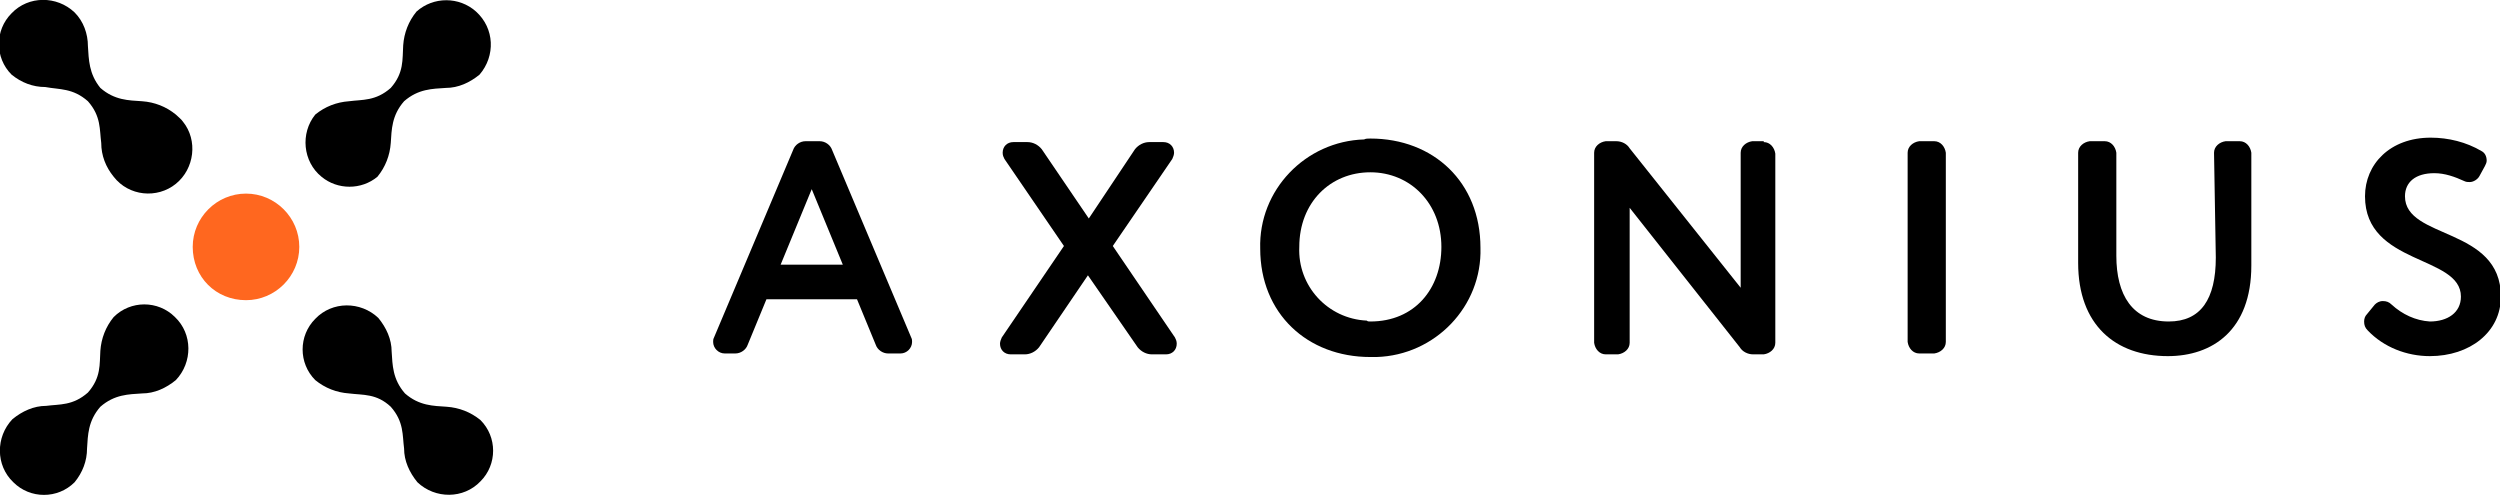
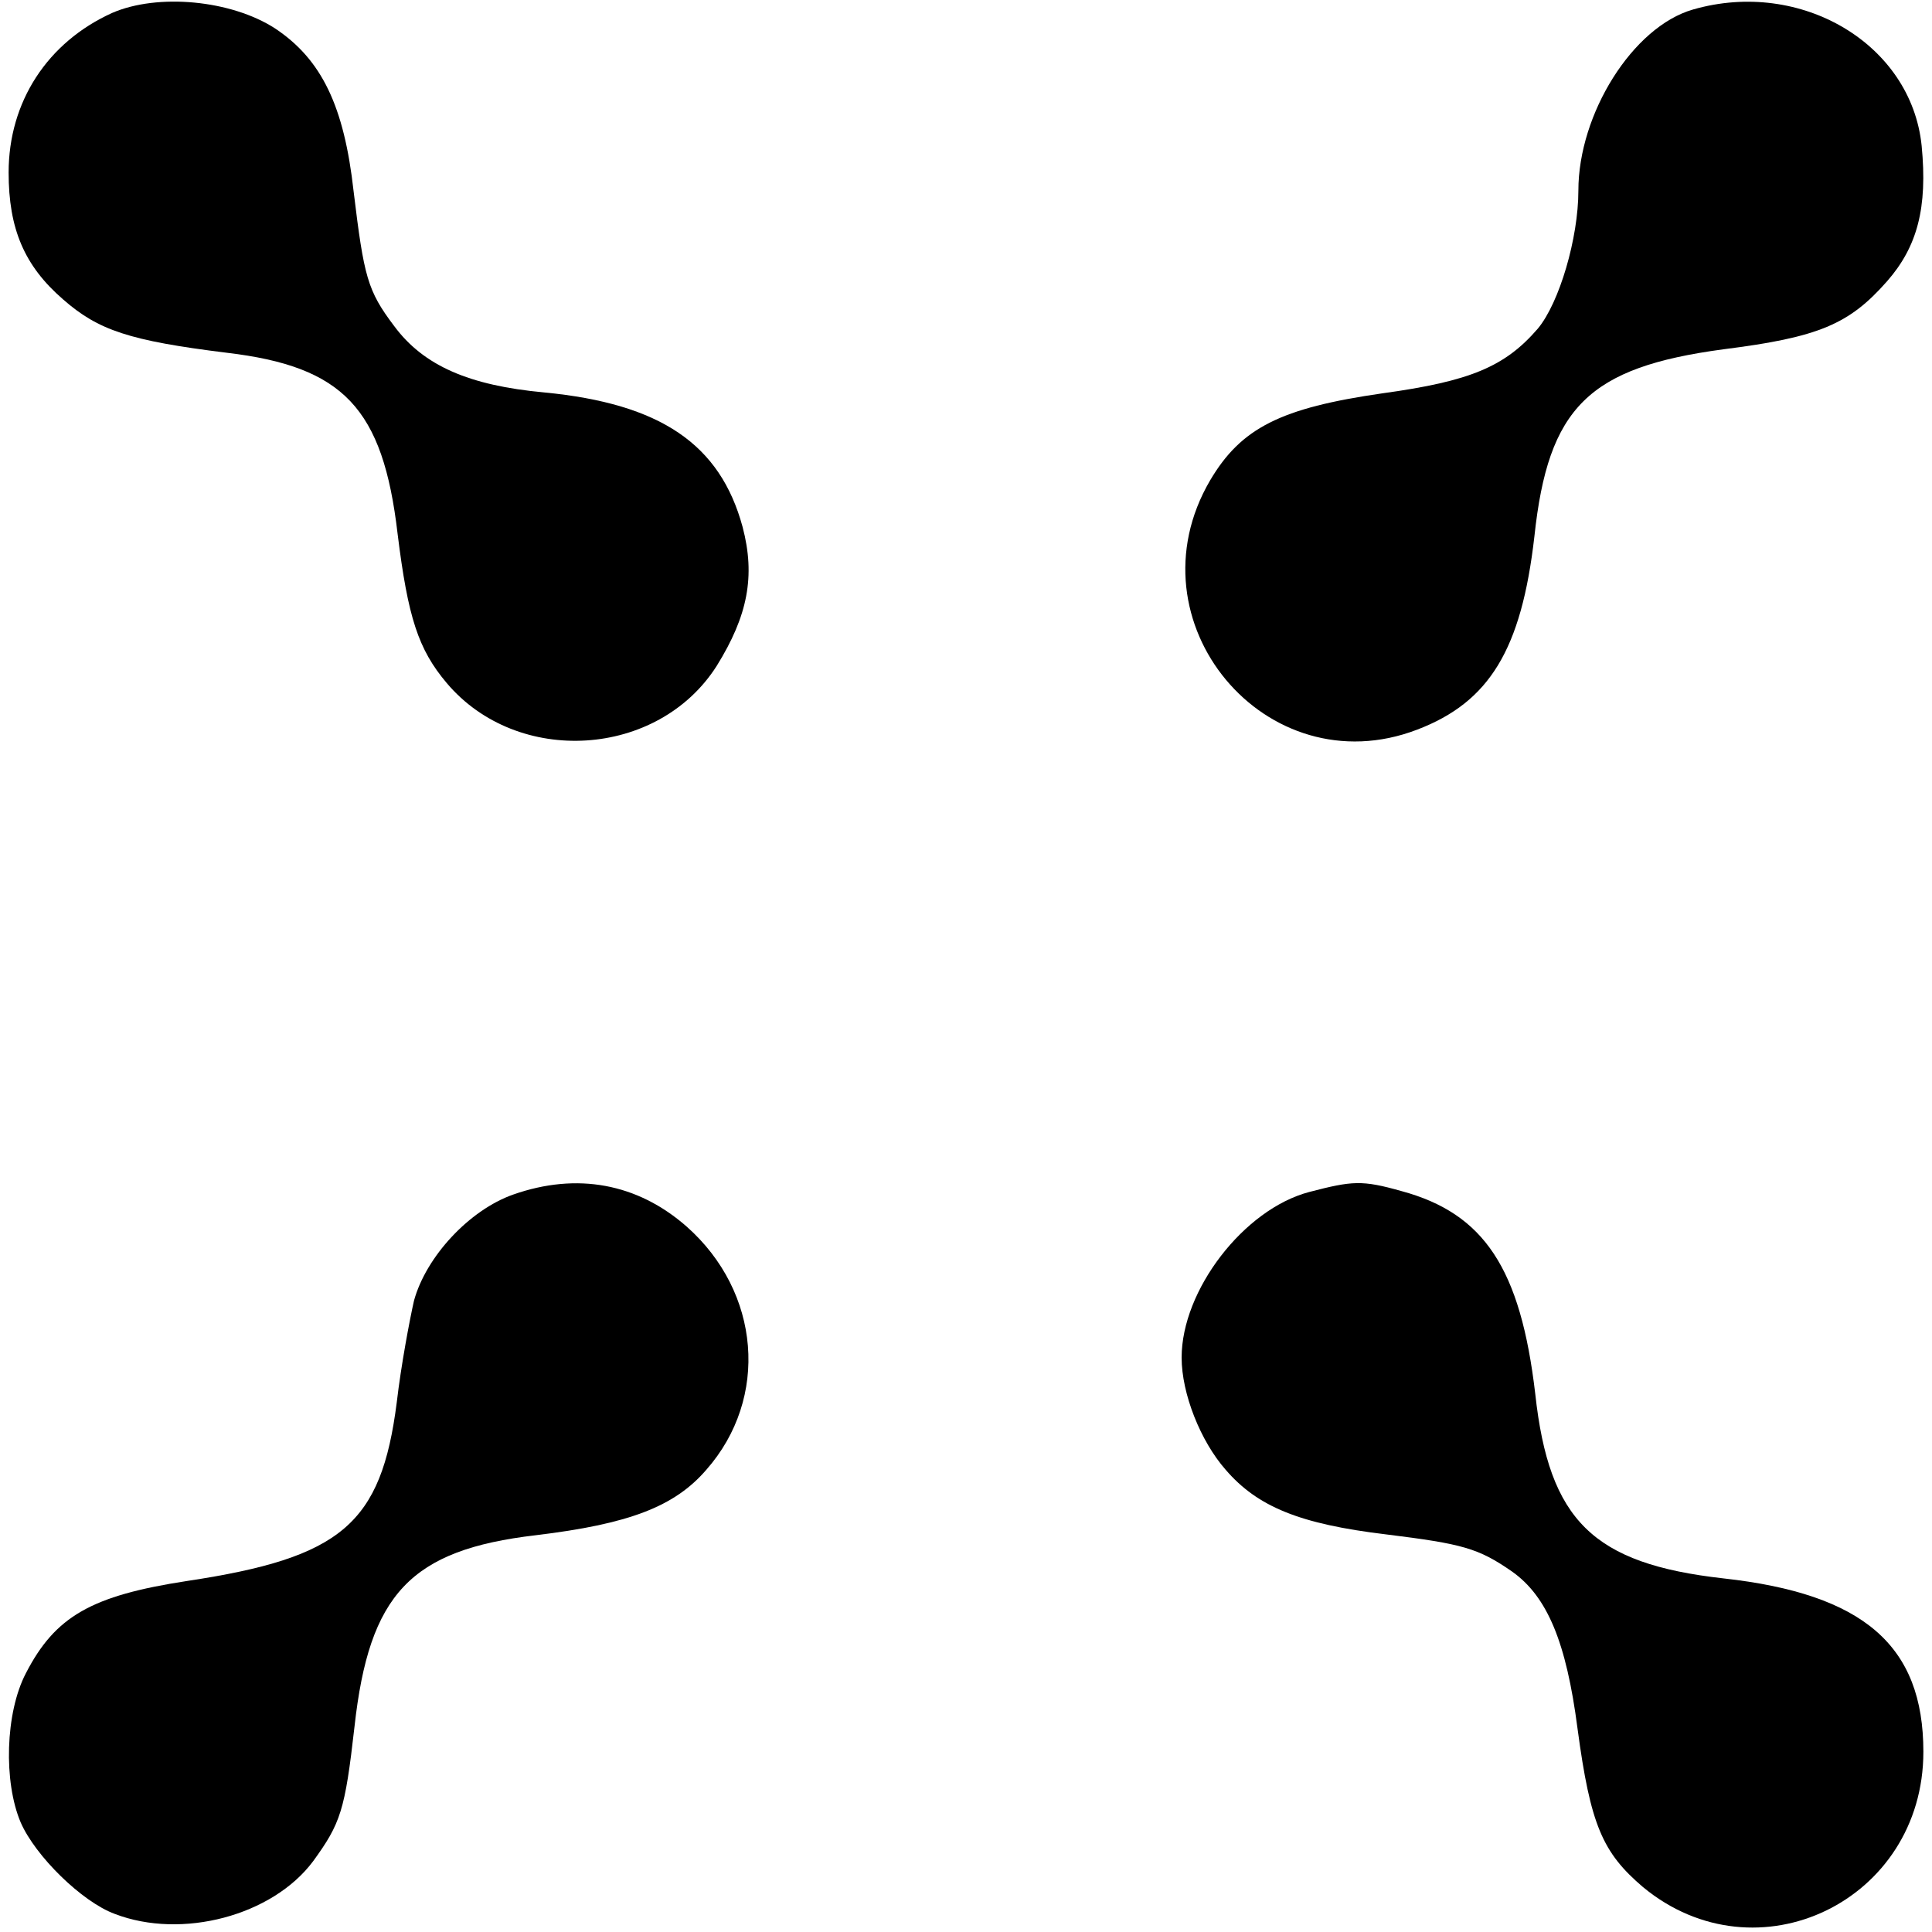
- <svg xmlns="http://www.w3.org/2000/svg" version="1.0" id="Layer_1" x="0px" y="0px" viewBox="0 0 281.5 55.7" enable-background="new 0 0 281.5 55.7" xml:space="preserve">
-   <path fill-rule="evenodd" clip-rule="evenodd" d="M9.9,44.2c-1.7,1.5-3.2,1.3-4.7,1.5c-1.4,0-2.7,0.6-3.8,1.5  c-1.9,2-1.9,5.2,0.1,7.1c1.9,1.9,5,1.9,6.9,0c0.9-1.1,1.4-2.4,1.4-3.8c0.1-1.5,0.1-3.1,1.5-4.7c1.6-1.4,3.2-1.4,4.7-1.5  c1.4,0,2.7-0.6,3.8-1.5c1.9-2,1.9-5.2-0.1-7.1c-1.9-1.9-5-1.9-6.9,0c-0.9,1.1-1.4,2.4-1.5,3.8C11.2,41,11.4,42.5,9.9,44.2L9.9,44.2z  " />
-   <path fill-rule="evenodd" clip-rule="evenodd" d="M44,9.9c-1.7,1.5-3.2,1.3-4.7,1.5c-1.4,0.1-2.7,0.6-3.8,1.5  c-1.7,2.1-1.4,5.3,0.7,7c1.8,1.5,4.5,1.5,6.3,0c0.9-1.1,1.4-2.4,1.5-3.8c0.1-1.5,0.1-3.1,1.5-4.7c1.6-1.4,3.2-1.4,4.7-1.5  c1.4,0,2.7-0.6,3.8-1.5c1.8-2.1,1.7-5.2-0.4-7.1c-1.9-1.7-4.8-1.7-6.7,0c-0.9,1.1-1.4,2.4-1.5,3.8C45.3,6.7,45.5,8.2,44,9.9L44,9.9z  " />
-   <path fill-rule="evenodd" clip-rule="evenodd" d="M44,45.8c1.5,1.7,1.3,3.2,1.5,4.7c0,1.4,0.6,2.7,1.5,3.8c2,1.9,5.2,1.9,7.1-0.1  c1.9-1.9,1.9-5,0-6.9c-1.1-0.9-2.4-1.4-3.8-1.5c-1.5-0.1-3.1-0.1-4.7-1.5c-1.4-1.6-1.4-3.2-1.5-4.7c0-1.4-0.6-2.7-1.5-3.8  c-2-1.9-5.2-1.9-7.1,0.1c-1.9,1.9-1.9,5,0,6.9c1.1,0.9,2.4,1.4,3.8,1.5C40.9,44.5,42.4,44.3,44,45.8L44,45.8z" />
-   <path fill-rule="evenodd" clip-rule="evenodd" d="M9.9,11.4c1.5,1.7,1.3,3.2,1.5,4.7c0,1.4,0.5,2.7,1.4,3.8c1.7,2.2,4.9,2.5,7,0.8  s2.5-4.9,0.8-7c-0.2-0.3-0.5-0.5-0.8-0.8c-1.1-0.9-2.4-1.4-3.8-1.5c-1.5-0.1-3.1-0.1-4.7-1.5C10,8.3,10,6.7,9.9,5.2  c0-1.4-0.5-2.8-1.5-3.8c-2-1.9-5.2-1.9-7.1,0.1c-1.9,1.9-1.9,5,0,6.9c1.1,0.9,2.4,1.4,3.8,1.4C6.7,10.1,8.2,9.9,9.9,11.4L9.9,11.4z" />
-   <path fill-rule="evenodd" clip-rule="evenodd" fill="#FF671F" d="M27.7,33.8c3.3,0,6-2.7,6-6s-2.7-6-6-6s-6,2.7-6,6l0,0  C21.7,31.2,24.3,33.8,27.7,33.8z" />
-   <path d="M86.3,33.7l-2.1,5.1c-0.2,0.6-0.8,1-1.4,1h-1.2c-0.7,0-1.3-0.6-1.3-1.3c0,0,0,0,0,0c0-0.2,0-0.3,0.1-0.5l8.9-21.1  c0.2-0.6,0.8-1,1.4-1h1.6c0.6,0,1.2,0.4,1.4,1l8.9,21.1c0.1,0.2,0.1,0.3,0.1,0.5c0,0.7-0.6,1.3-1.3,1.3c0,0,0,0,0,0H100  c-0.6,0-1.2-0.4-1.4-1l-2.1-5.1H86.3z M87.9,29.8h7l-3.5-8.5L87.9,29.8z" />
-   <path d="M122.6,24.6l5.2-7.8c0.4-0.5,1-0.8,1.6-0.8h1.6c0.7,0,1.2,0.5,1.2,1.2c0,0.2-0.1,0.5-0.2,0.7l-6.7,9.8l7,10.3  c0.1,0.2,0.2,0.4,0.2,0.7c0,0.7-0.5,1.2-1.2,1.2c0,0,0,0,0,0h-1.6c-0.6,0-1.2-0.3-1.6-0.8l-5.6-8.1l-5.5,8.1c-0.4,0.5-1,0.8-1.6,0.8  h-1.6c-0.7,0-1.2-0.5-1.2-1.2c0-0.2,0.1-0.5,0.2-0.7l7-10.3l-6.7-9.8c-0.1-0.2-0.2-0.4-0.2-0.7c0-0.7,0.5-1.2,1.2-1.2c0,0,0,0,0,0  h1.6c0.6,0,1.2,0.3,1.6,0.8L122.6,24.6z" />
-   <path d="M154.3,15.6c7.1,0,12.4,4.9,12.4,12.3c0.2,6.6-5.1,12.1-11.7,12.3c-0.2,0-0.5,0-0.7,0c-7.1,0-12.4-4.9-12.4-12.2  c-0.2-6.6,5.1-12.1,11.7-12.3C153.8,15.6,154,15.6,154.3,15.6z M154.3,36.2c5,0,8-3.7,8-8.4c0-4.9-3.5-8.4-8-8.4s-8,3.4-8,8.4  c-0.2,4.4,3.2,8.1,7.6,8.3C154,36.2,154.1,36.2,154.3,36.2L154.3,36.2z" />
-   <path d="M198.6,16c0.7,0,1.2,0.6,1.3,1.3v21.3c0,0.7-0.6,1.2-1.3,1.3h-1.2c-0.6,0-1.2-0.3-1.5-0.8l-12.4-15.7v15.2  c0,0.7-0.6,1.2-1.3,1.3h-1.4c-0.7,0-1.2-0.6-1.3-1.3V17.2c0-0.7,0.6-1.2,1.3-1.3h1.2c0.6,0,1.2,0.3,1.5,0.8l12.5,15.7V17.2  c0-0.7,0.6-1.2,1.3-1.3H198.6z" />
-   <path d="M219.1,38.5c0,0.7-0.6,1.2-1.3,1.3h-1.7c-0.7,0-1.2-0.6-1.3-1.3V17.2c0-0.7,0.6-1.2,1.3-1.3h1.7c0.7,0,1.2,0.6,1.3,1.3  L219.1,38.5z" />
-   <path d="M249.3,17.2c0-0.7,0.6-1.2,1.3-1.3h1.6c0.7,0,1.2,0.6,1.3,1.3v12.7c0,7.3-4.4,10.2-9.4,10.2c-5.9,0-10.1-3.5-10.1-10.5V17.2  c0-0.7,0.6-1.2,1.3-1.3h1.7c0.7,0,1.2,0.6,1.3,1.3v11.6c0,4.4,1.8,7.4,5.9,7.4c3.6,0,5.3-2.5,5.3-7.2L249.3,17.2z" />
-   <path d="M267.4,34.3c0.2-0.2,0.5-0.4,0.9-0.4c0.4,0,0.7,0.1,1,0.4c1.2,1.1,2.7,1.8,4.3,1.9c2,0,3.5-1,3.5-2.8  c0-4.7-10.8-3.5-10.8-11.3c0-3.6,2.8-6.6,7.4-6.6c2,0,4,0.5,5.7,1.5c0.4,0.2,0.6,0.6,0.6,1.1c0,0.2-0.1,0.4-0.2,0.6l-0.6,1.1  c-0.2,0.4-0.7,0.7-1.1,0.7c-0.2,0-0.4,0-0.6-0.1c-1.1-0.5-2.2-0.9-3.4-0.9c-2.1,0-3.3,1-3.3,2.6c0,4.9,10.8,3.4,10.8,11.3  c0,4-3.5,6.7-8,6.7c-2.6,0-5.2-1-7-2.9c-0.3-0.3-0.4-0.6-0.4-1c0-0.3,0.1-0.6,0.3-0.8L267.4,34.3z" />
+ <svg xmlns="http://www.w3.org/2000/svg" version="1.0" width="224pt" height="224pt" viewBox="0 0 224 224" preserveAspectRatio="xMidYMid meet">
+   <g transform="translate(0,224) scale(0.1,-0.1)" fill="#000000" stroke="none">
+     <path d="M130 2225 c-75 -34 -120 -103 -120 -185 0 -65 18 -108 63 -147 41 -36 77 -48 190 -62 135 -16 181 -64 198 -210 12 -97 24 -134 57 -173 82 -97 245 -87 313 20 36 58 45 104 30 161 -26 96 -95 143 -230 156 -87 8 -140 31 -174 77 -31 41 -35 57 -47 156 -11 99 -37 153 -91 189 -51 33 -136 41 -189 18z" />
+     <path d="M1963 2229 c-70 -20 -133 -121 -133 -210 0 -55 -22 -130 -47 -160 -38 -44 -78 -61 -180 -75 -118 -17 -164 -40 -200 -101 -96 -164 65 -356 240 -289 84 32 121 93 136 224 16 150 63 196 219 217 111 14 146 29 190 79 35 40 47 85 40 157 -12 118 -140 194 -265 158z" />
+     <path d="M595 855 c-51 -18 -101 -72 -115 -123 -5 -22 -15 -75 -20 -118 -18 -141 -64 -180 -243 -207 -111 -17 -153 -41 -187 -107 -24 -46 -26 -126 -6 -173 17 -39 71 -92 109 -106 78 -30 183 -2 230 61 32 44 37 59 48 156 17 154 65 205 210 222 108 13 161 33 198 76 73 83 63 206 -23 282 -57 50 -127 63 -201 37z" />
+     <path d="M1518 858 c-76 -20 -148 -114 -148 -192 0 -42 22 -97 51 -130 37 -43 86 -63 186 -75 89 -11 107 -16 146 -43 41 -29 63 -82 76 -182 15 -112 29 -144 76 -184 132 -109 325 -16 325 157 0 123 -69 183 -232 201 -151 17 -202 67 -218 214 -17 145 -59 209 -155 235 -46 13 -57 12 -107 -1z" />
+   </g>
</svg>
